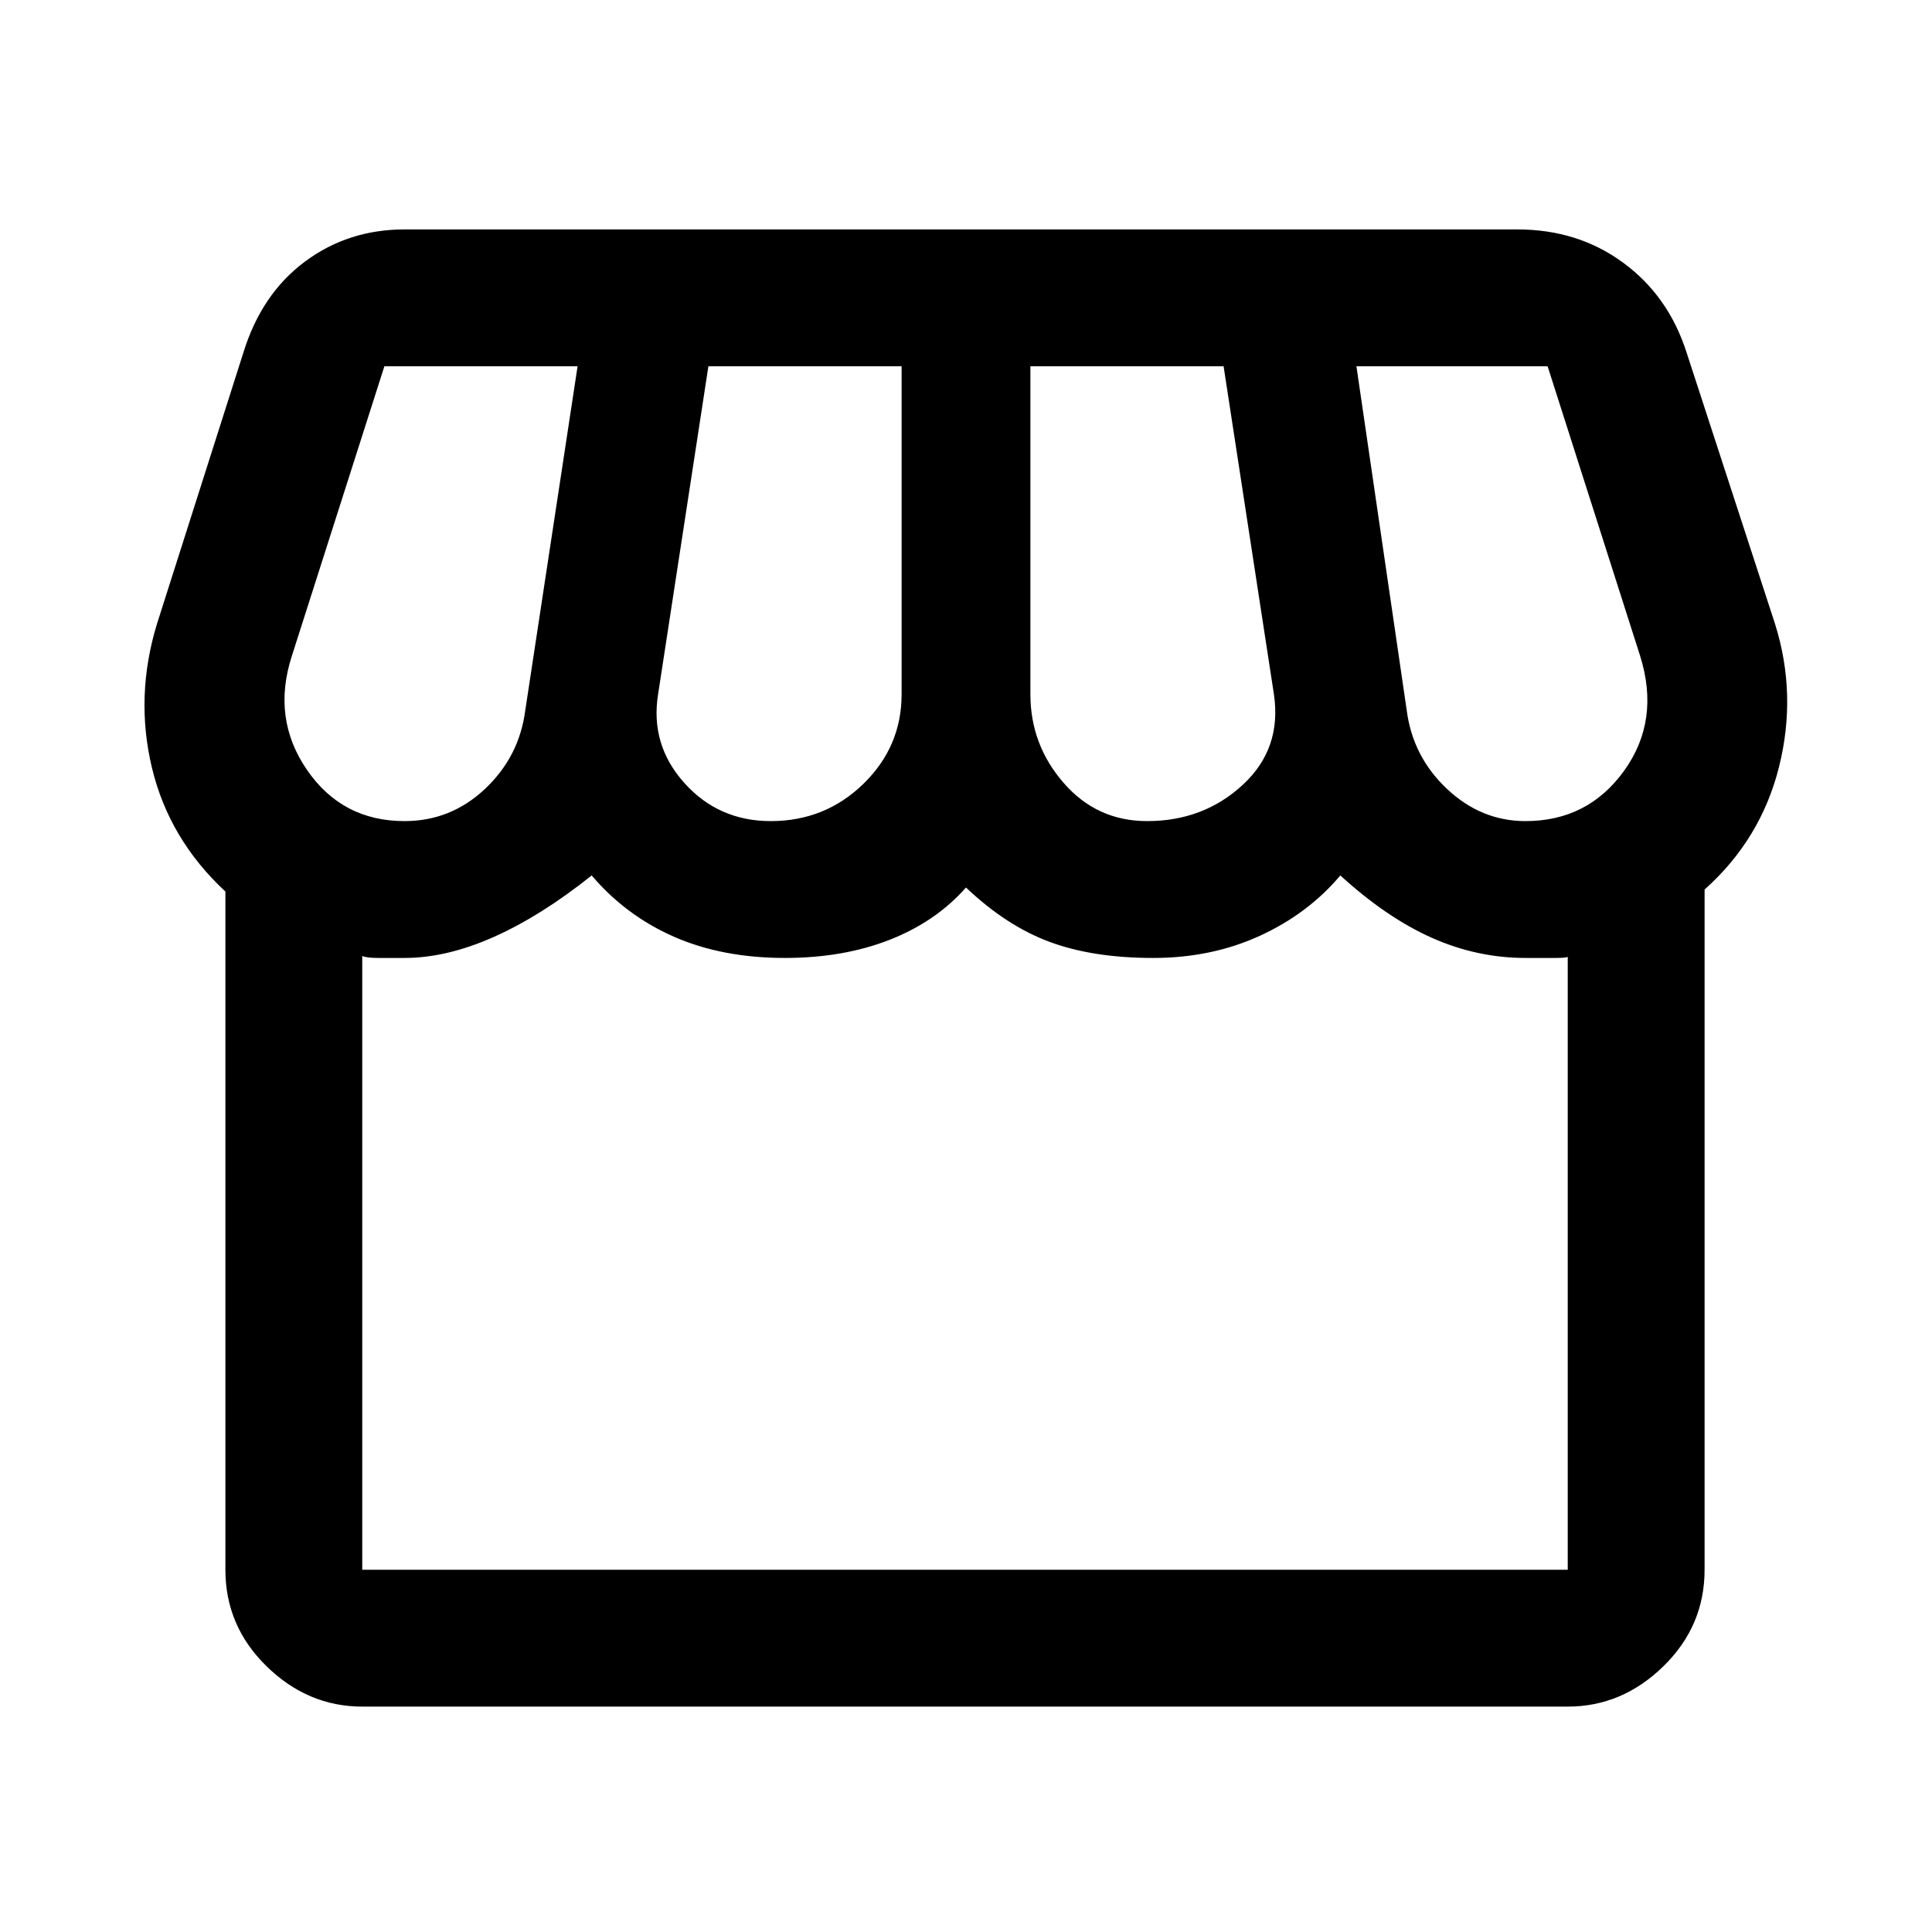
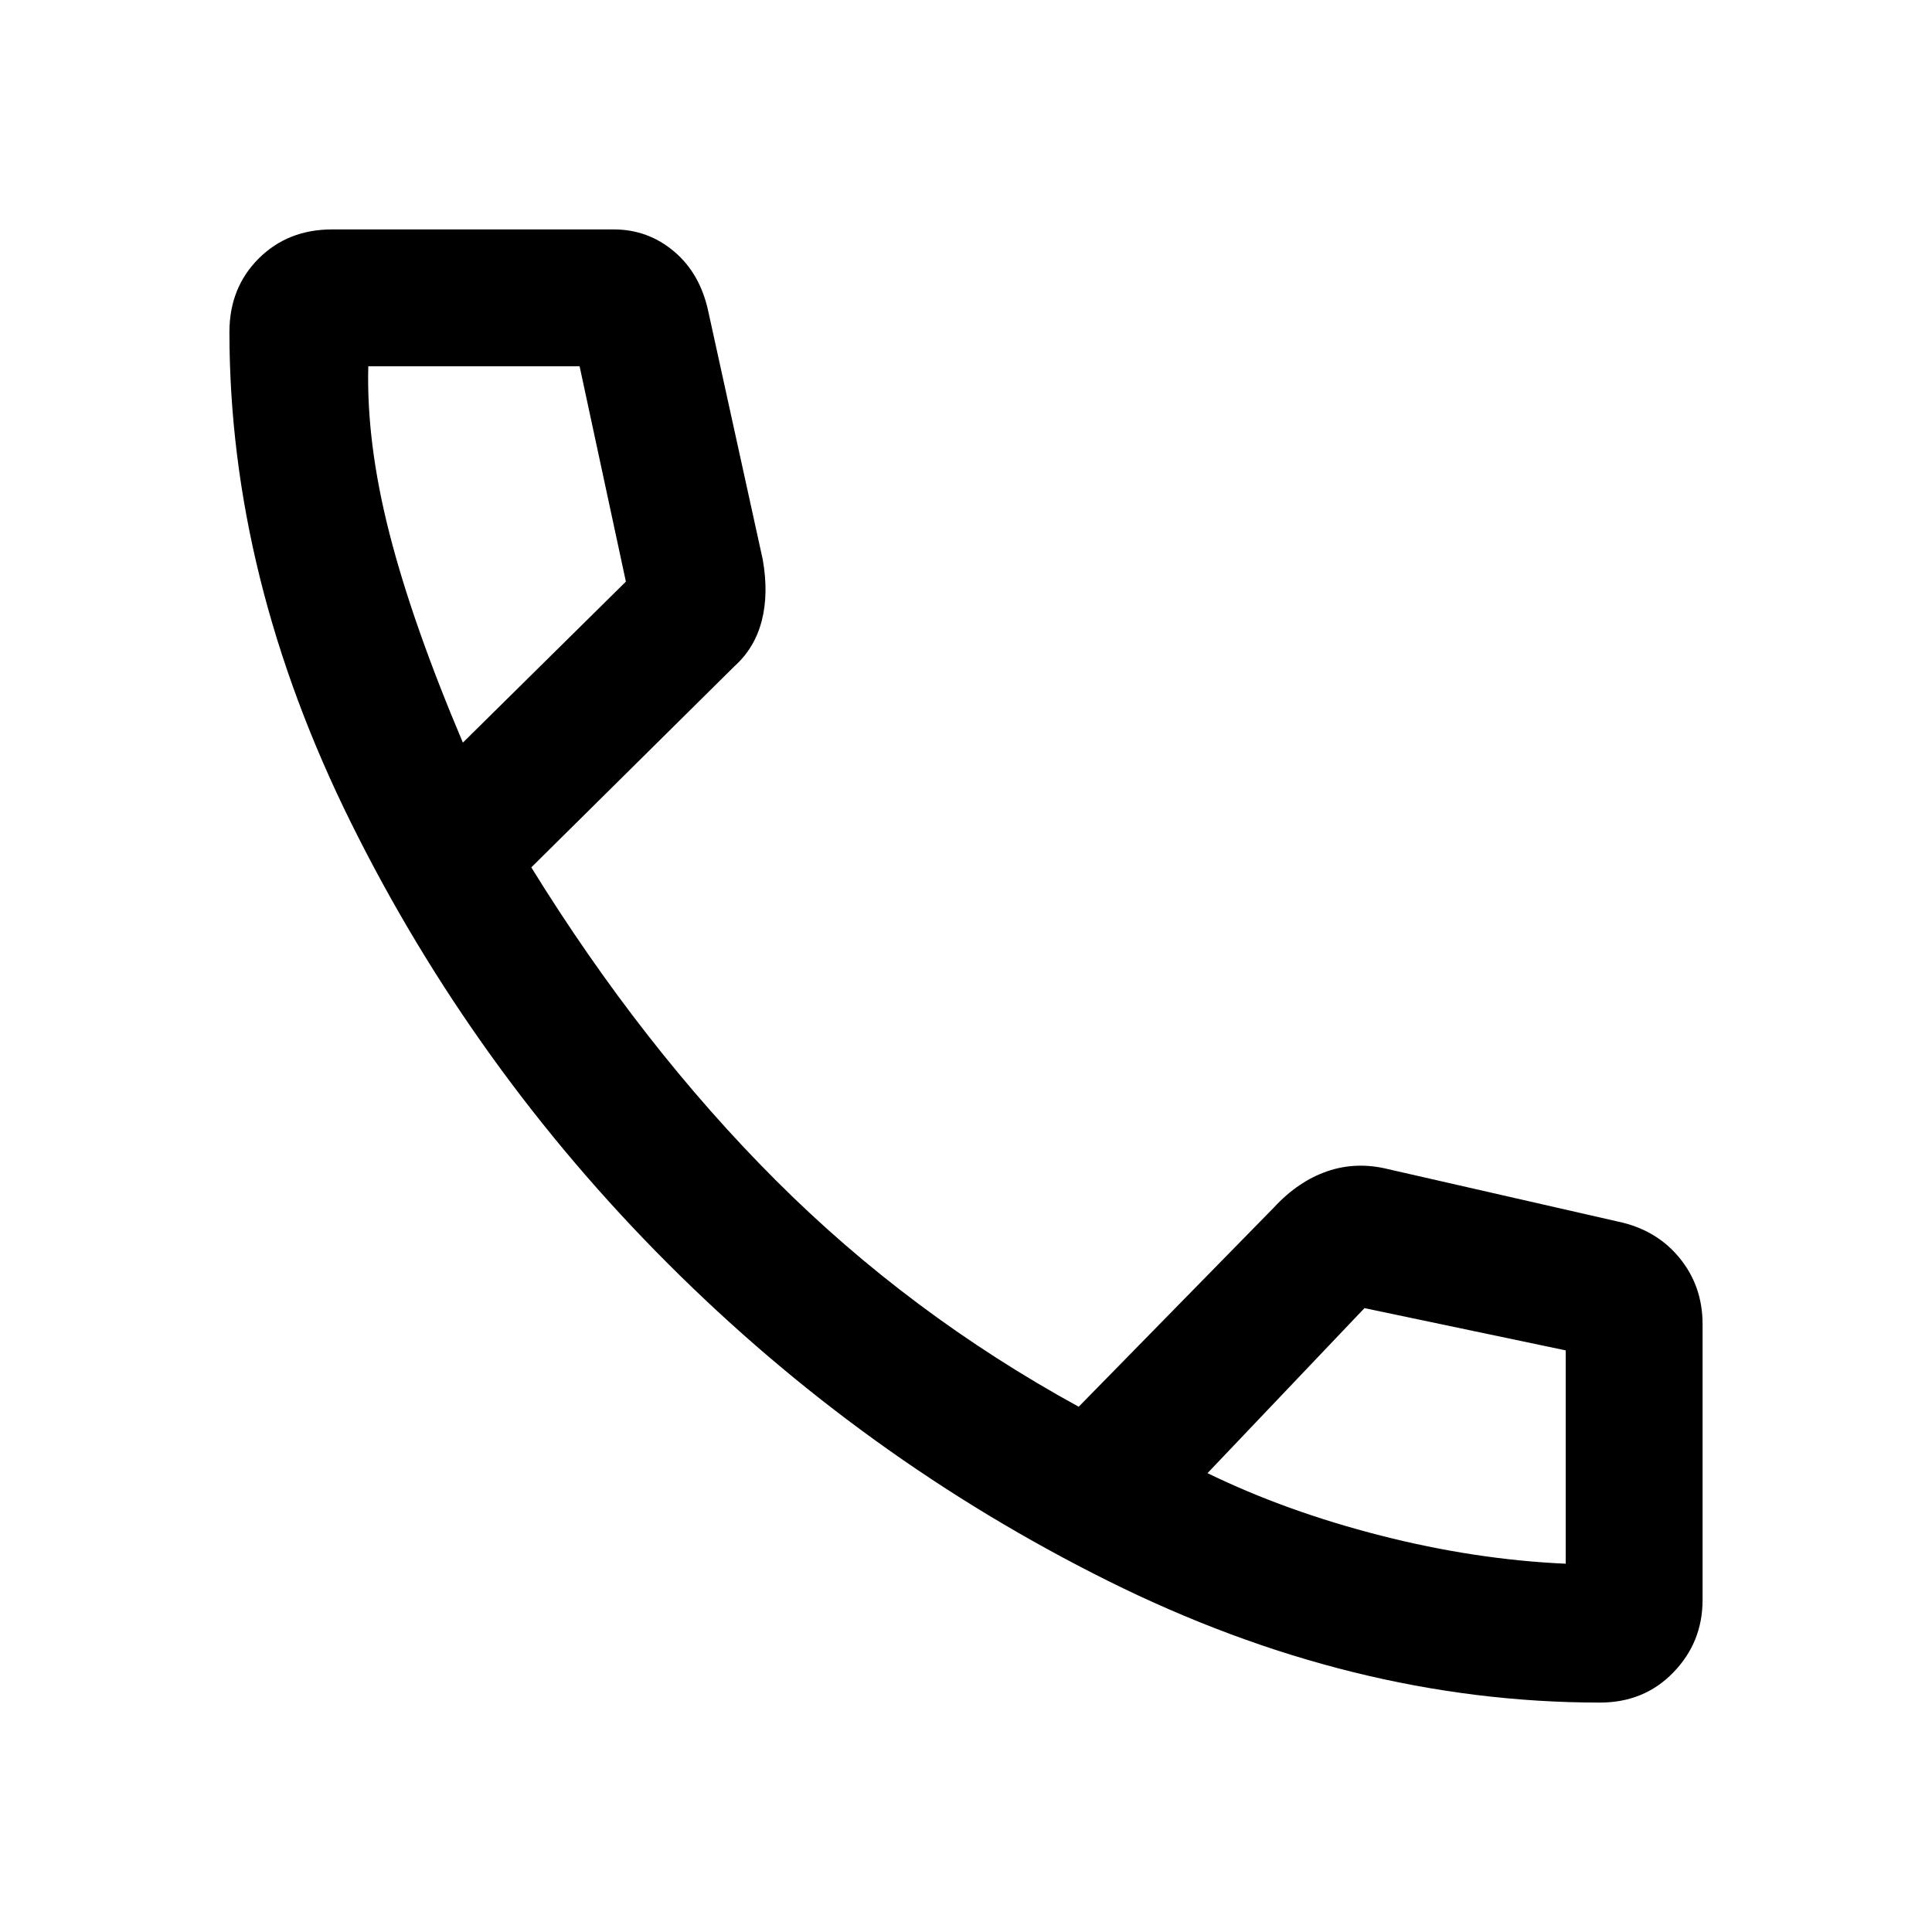
<svg xmlns="http://www.w3.org/2000/svg" height="48" width="48">
-   <path d="M42.35 22.1V39q0 1.4-1.025 2.4t-2.375 1H9q-1.35 0-2.375-1T5.6 39V22.15q-1.4-1.3-1.825-3.075Q3.35 17.3 3.9 15.5l2.15-6.75Q6.5 7.3 7.575 6.5t2.475-.8H37.7q1.5 0 2.625.825T41.9 8.75l2.2 6.75q.55 1.75.1 3.55-.45 1.8-1.85 3.05ZM28.5 20.4q1.4 0 2.375-.9.975-.9.775-2.25L30.4 9.1h-4.8v8.15q0 1.25.825 2.2.825.95 2.075.95Zm-9.35 0q1.35 0 2.3-.925.95-.925.95-2.225V9.1h-4.8l-1.25 8.15q-.2 1.25.65 2.2.85.95 2.15.95Zm-9.1 0q1.15 0 2-.8.85-.8 1-1.95l1.3-8.55h-4.8l-2.3 7.2q-.5 1.55.375 2.825Q8.5 20.4 10.05 20.4Zm27.85 0q1.55 0 2.45-1.25.9-1.25.4-2.85l-2.3-7.2H33.7l1.25 8.55q.15 1.15 1 1.95t1.95.8ZM9 39h29.95V23.75q.05.05-.3.05h-.75q-1.2 0-2.325-.5-1.125-.5-2.275-1.55-.8.95-2 1.5t-2.65.55q-1.5 0-2.575-.4Q25 23 24 22.05q-.75.85-1.9 1.3-1.15.45-2.6.45-1.55 0-2.75-.525T14.7 21.75q-1.25 1-2.425 1.525-1.175.525-2.225.525H9.4q-.3 0-.4-.05V39Zm29.95 0H9 38.95Z" />
+   <path d="M39.75 42.3q-6.15 0-12.225-3.025Q21.45 36.25 16.6 31.4q-4.85-4.85-7.875-10.95Q5.7 14.35 5.7 8.25q0-1.1.725-1.825Q7.15 5.7 8.25 5.7h7q.85 0 1.5.55t.85 1.5l1.35 6.15q.15.85-.025 1.525-.175.675-.675 1.125l-5.05 5q2.75 4.45 6.075 7.775T26.8 34.95L31.65 30q.6-.65 1.325-.9t1.525-.05l5.7 1.3q.95.2 1.525.9t.575 1.65v6.85q0 1.05-.725 1.8t-1.825.75ZM11.5 18.45l4.05-4L14.4 9.1H9.15q-.05 1.9.525 4.15.575 2.25 1.825 5.2ZM30 36.6q1.95.95 4.3 1.55 2.35.6 4.6.7v-5.3l-5-1.05ZM11.5 18.45ZM30 36.6Z" />
</svg>
